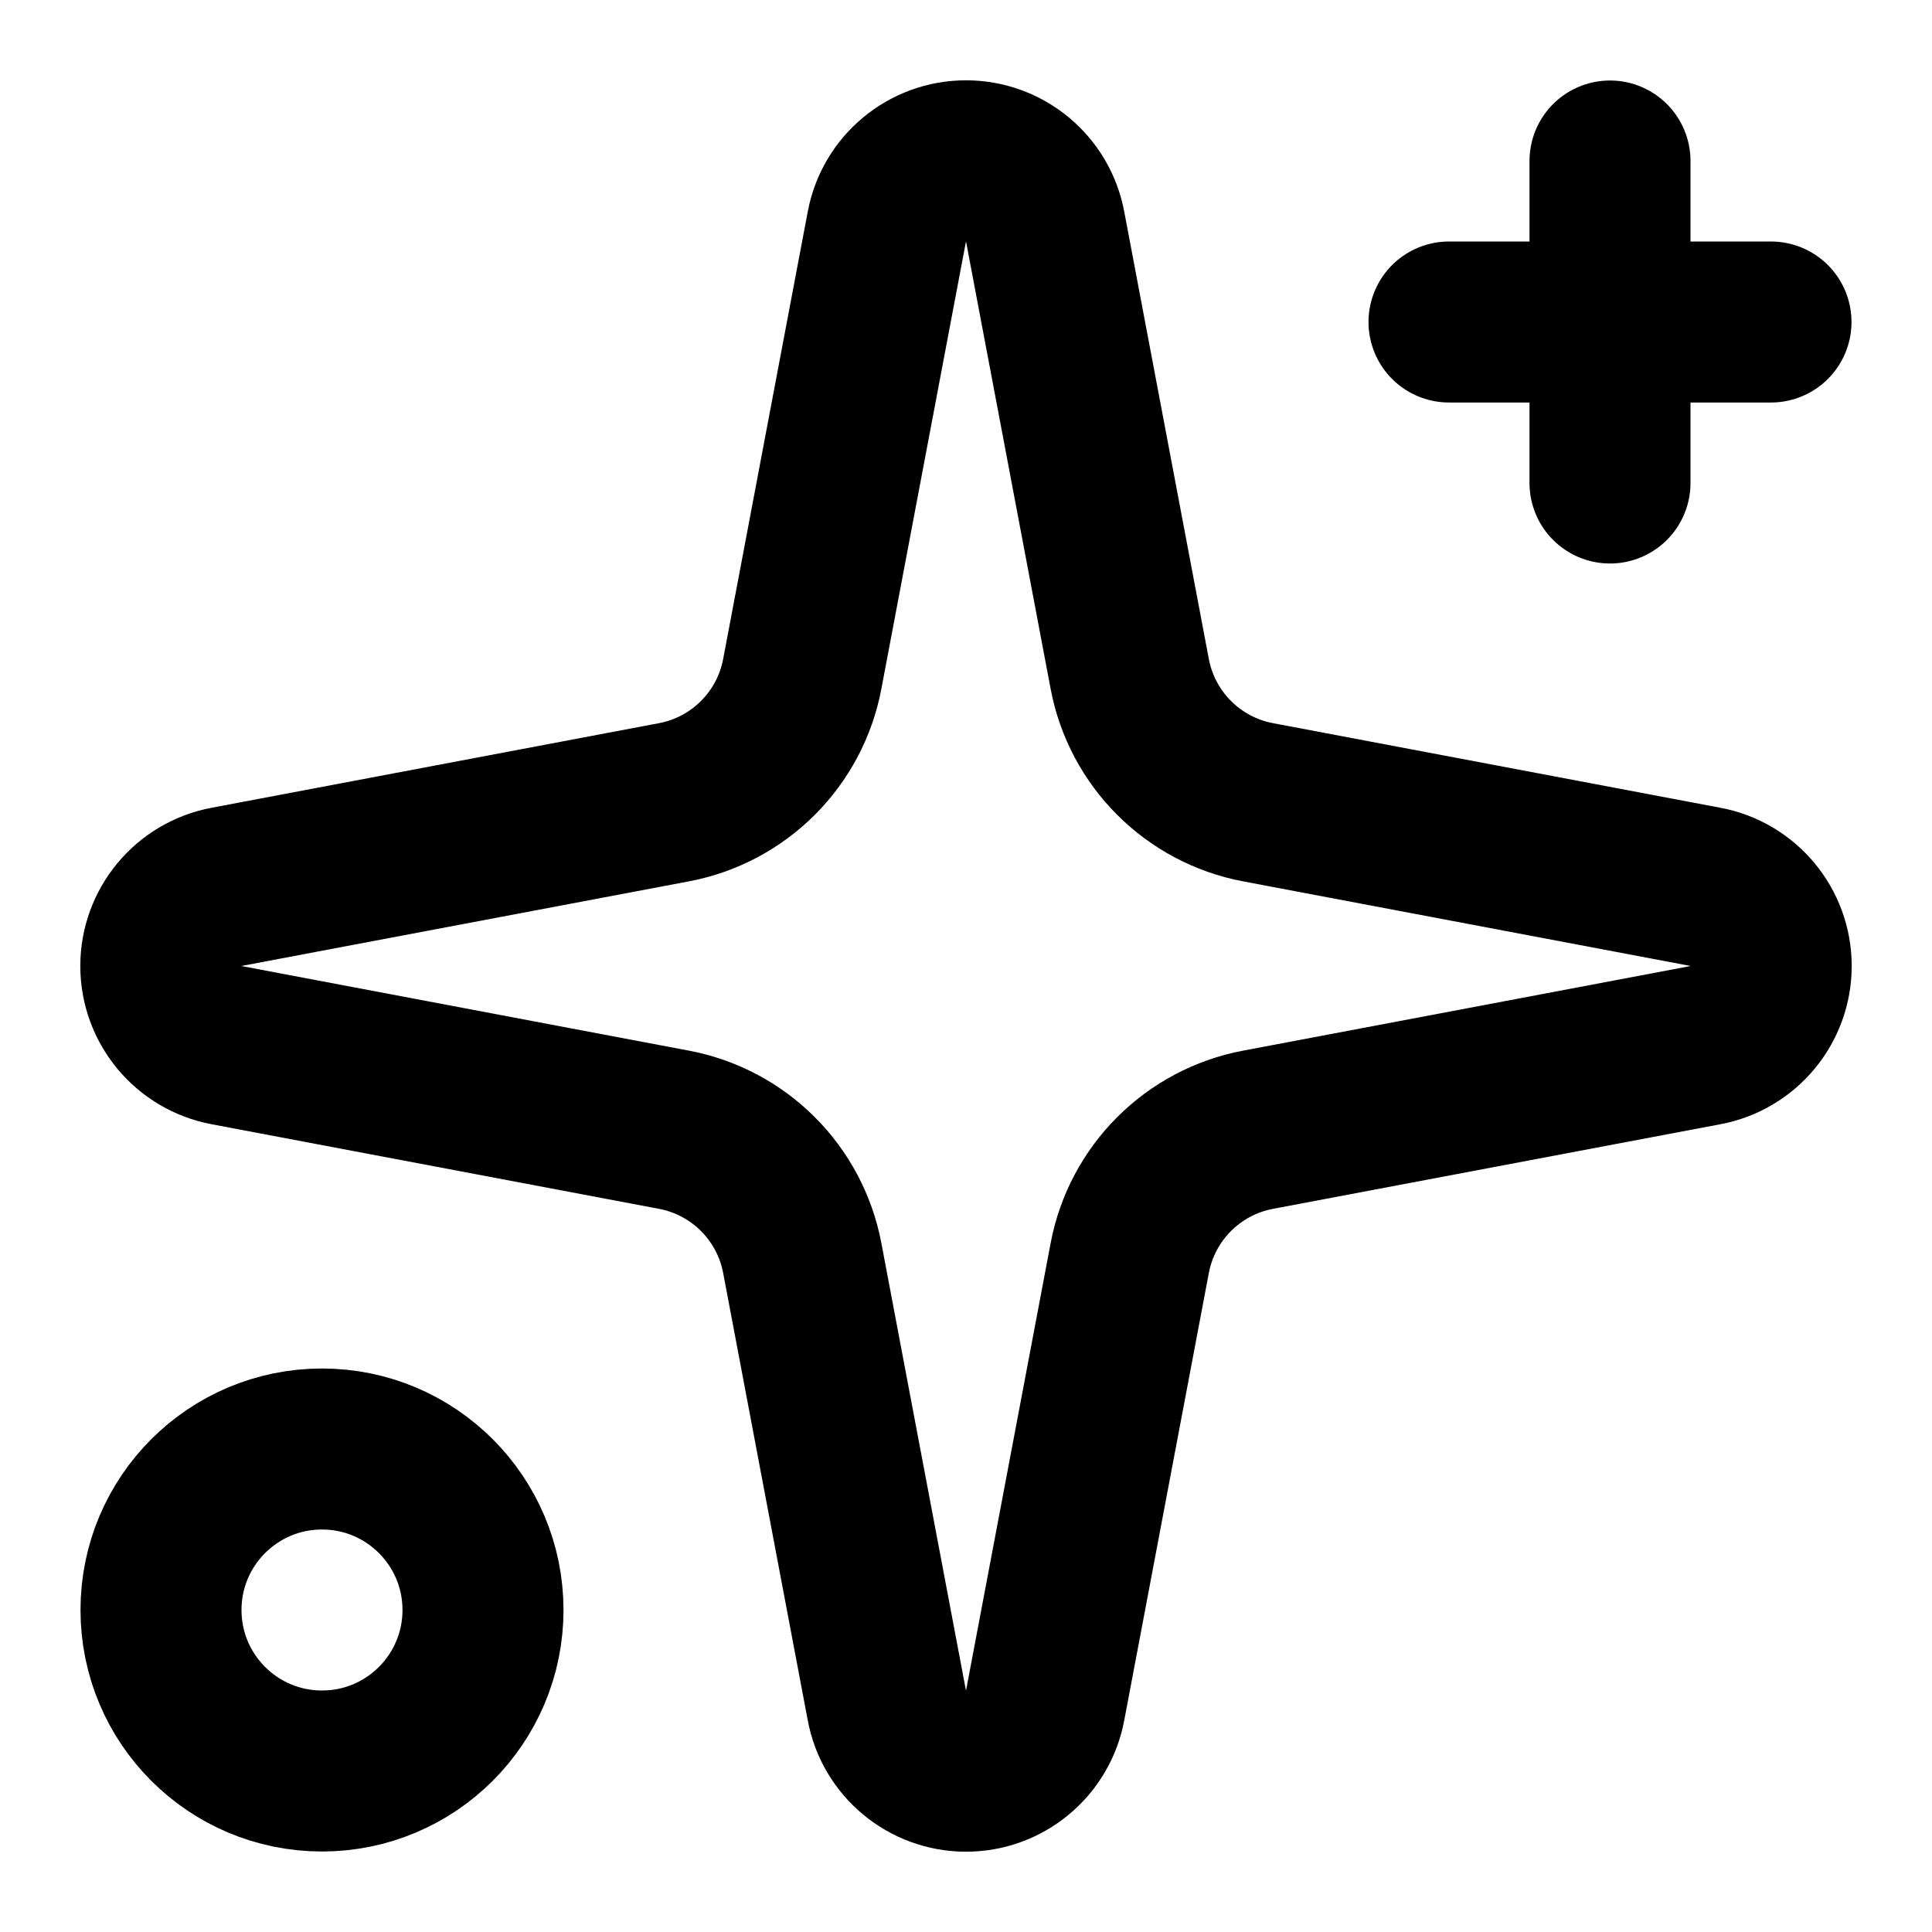
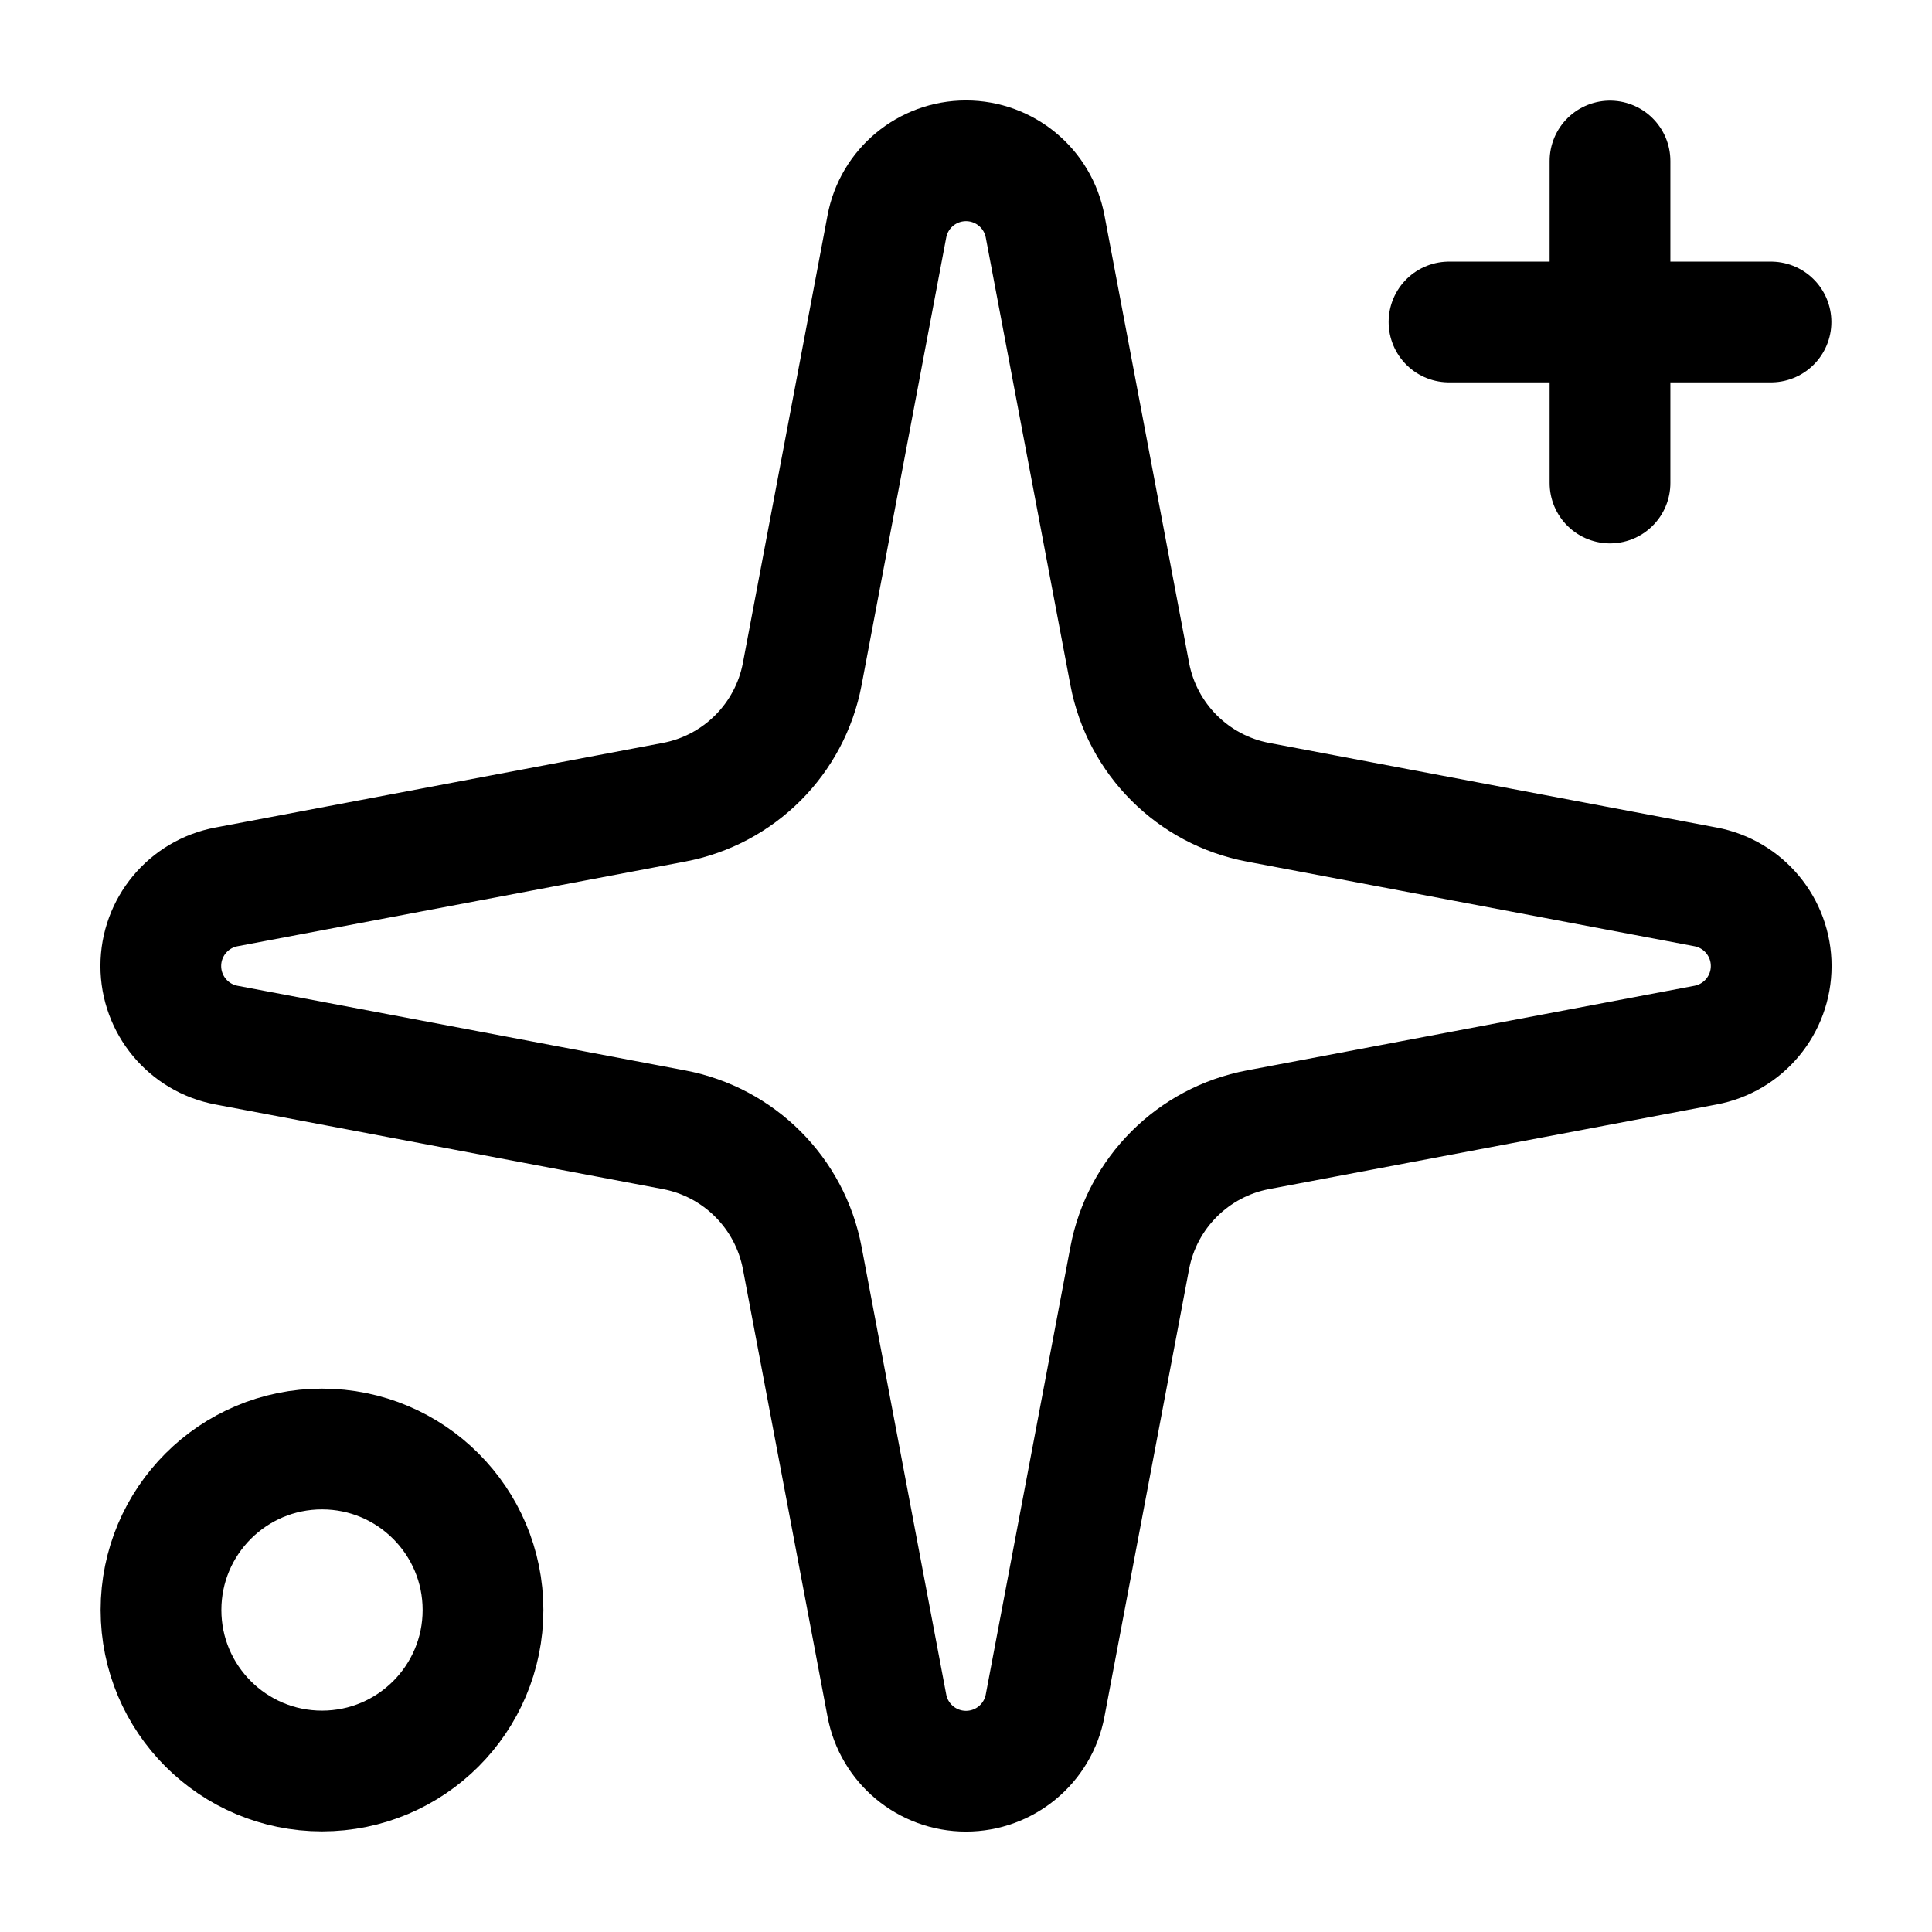
- <svg xmlns="http://www.w3.org/2000/svg" width="24" height="24" viewBox="0 0 24 24" fill="none" stroke="currentColor" stroke-width="2" stroke-linecap="round" stroke-linejoin="round">
+ <svg xmlns="http://www.w3.org/2000/svg" width="24" height="24" viewBox="0 0 24 24" fill="none" stroke="currentColor" stroke-width="1.5" stroke-linecap="round" stroke-linejoin="round">
  <path d="M11.017 2.814a1 1 0 0 1 1.966 0l1.051 5.558a2 2 0 0 0 1.594 1.594l5.558 1.051a1 1 0 0 1 0 1.966l-5.558 1.051a2 2 0 0 0-1.594 1.594l-1.051 5.558a1 1 0 0 1-1.966 0l-1.051-5.558a2 2 0 0 0-1.594-1.594l-5.558-1.051a1 1 0 0 1 0-1.966l5.558-1.051a2 2 0 0 0 1.594-1.594z" />
  <path d="M20 2v4" />
  <path d="M22 4h-4" />
  <circle cx="4" cy="20" r="2" />
</svg>
